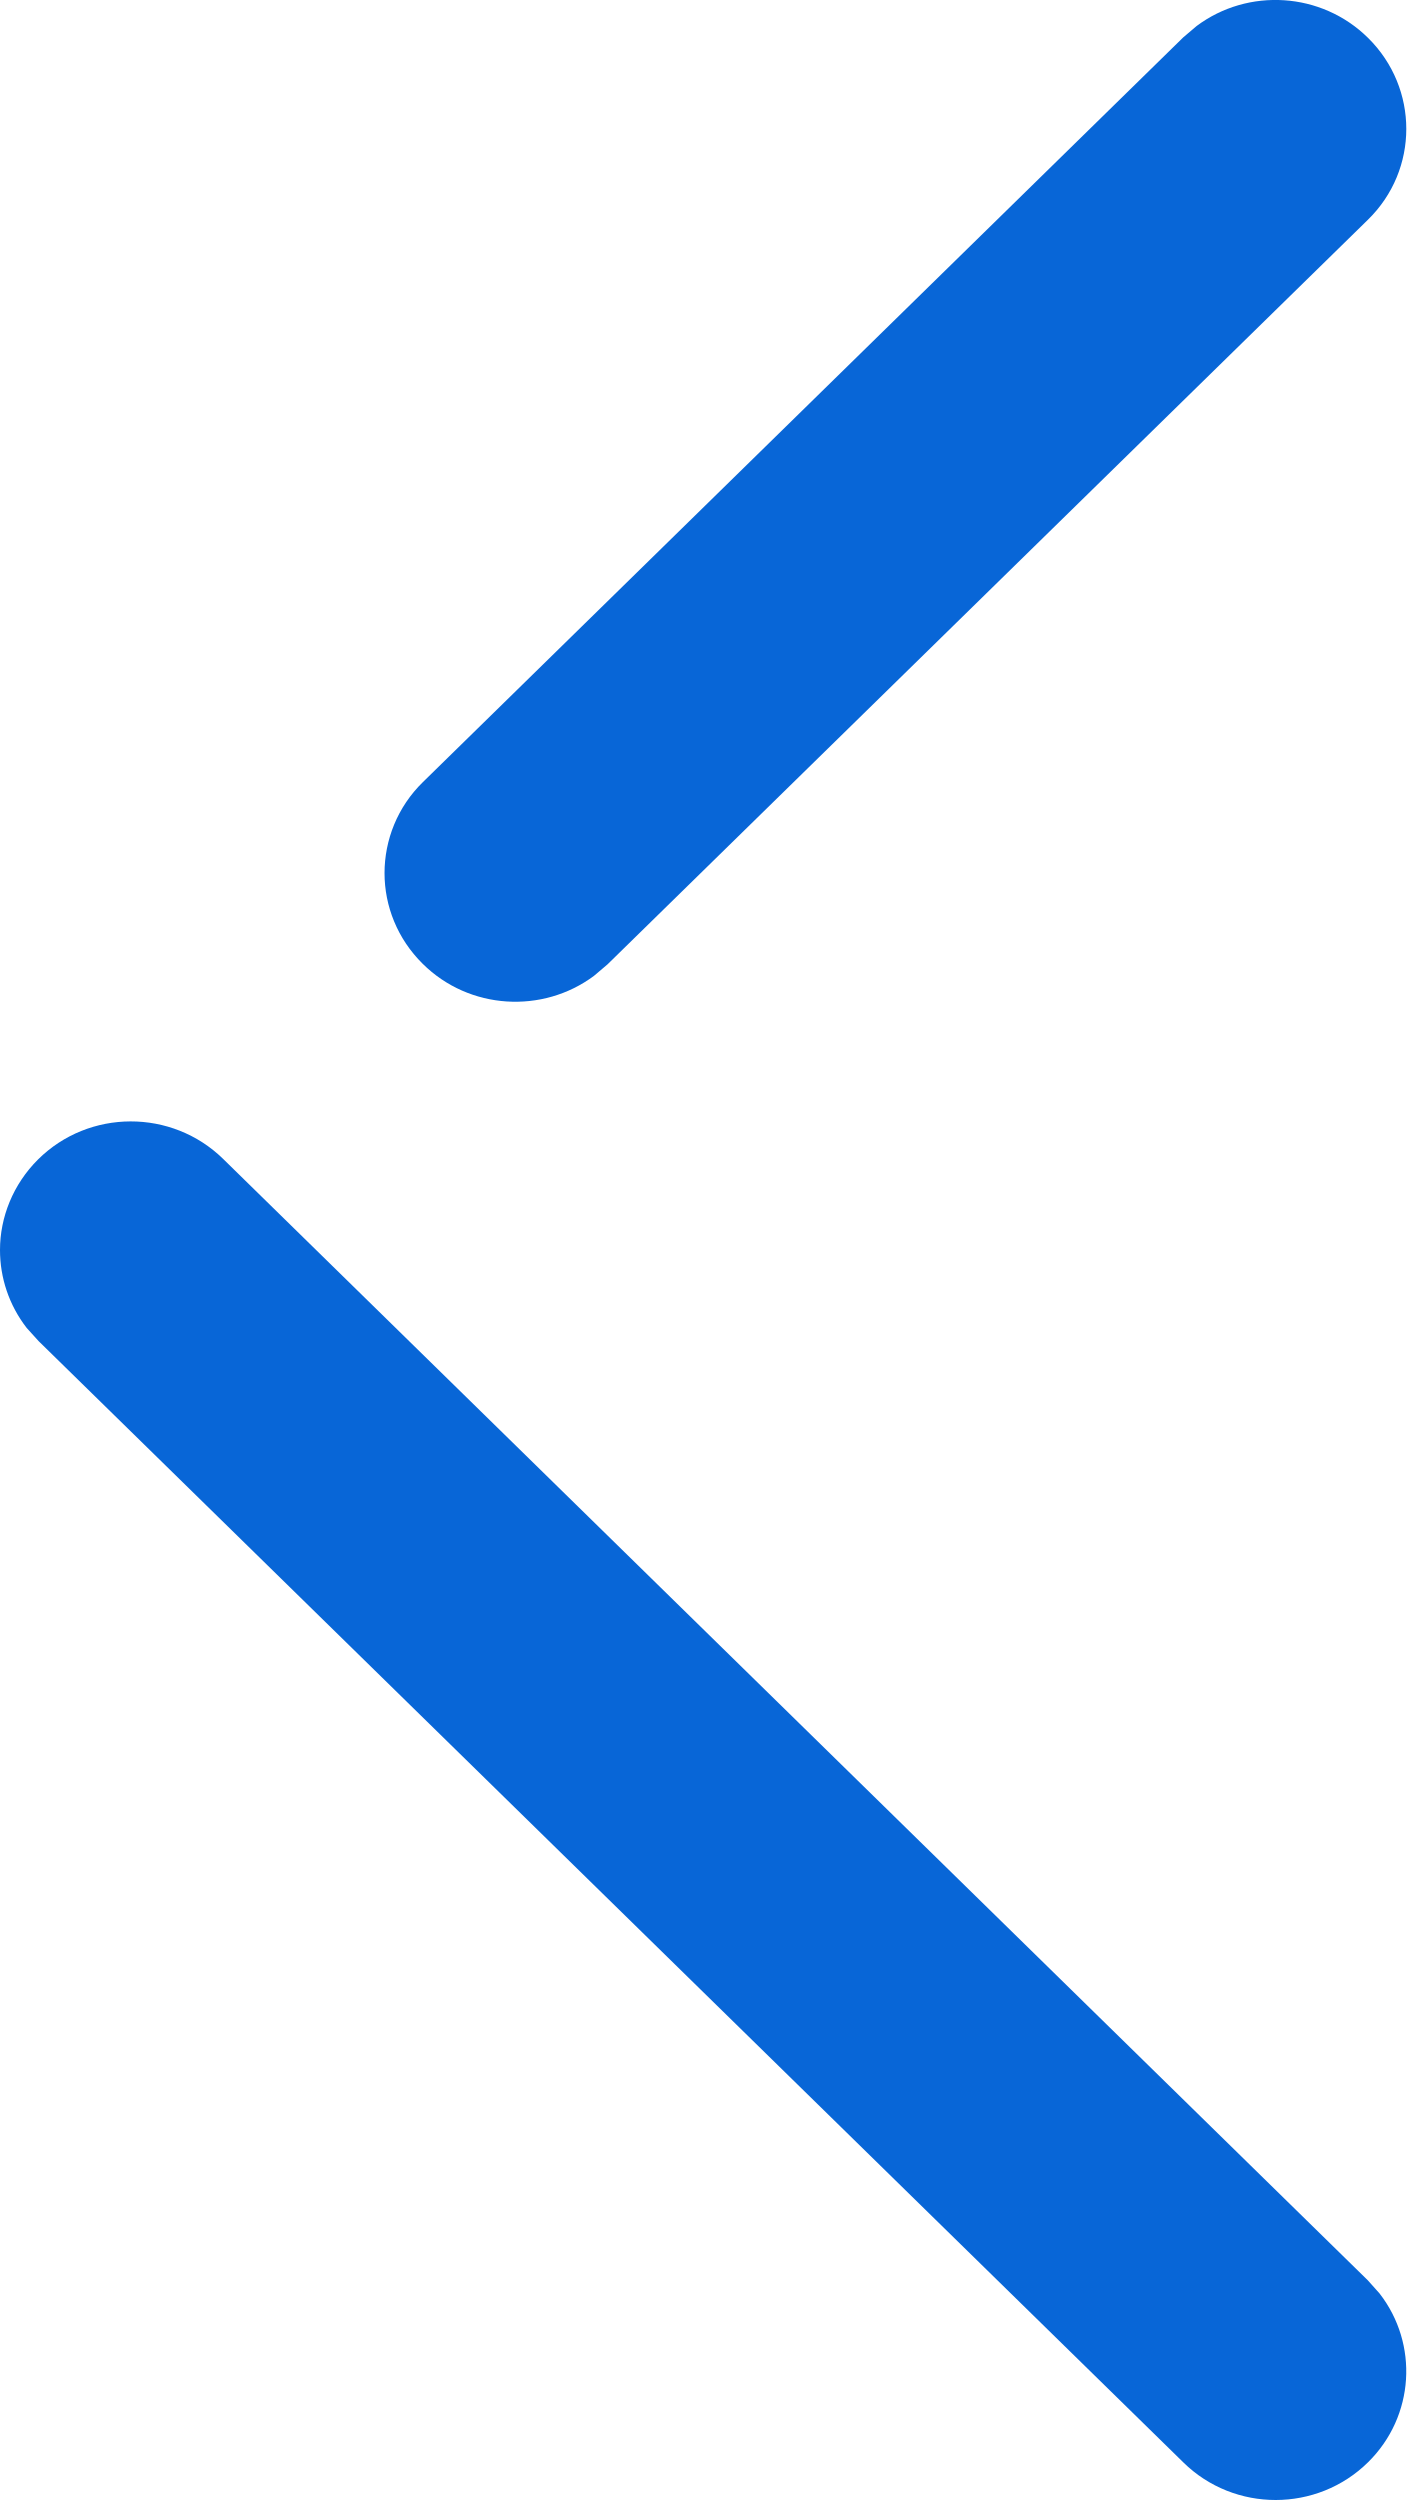
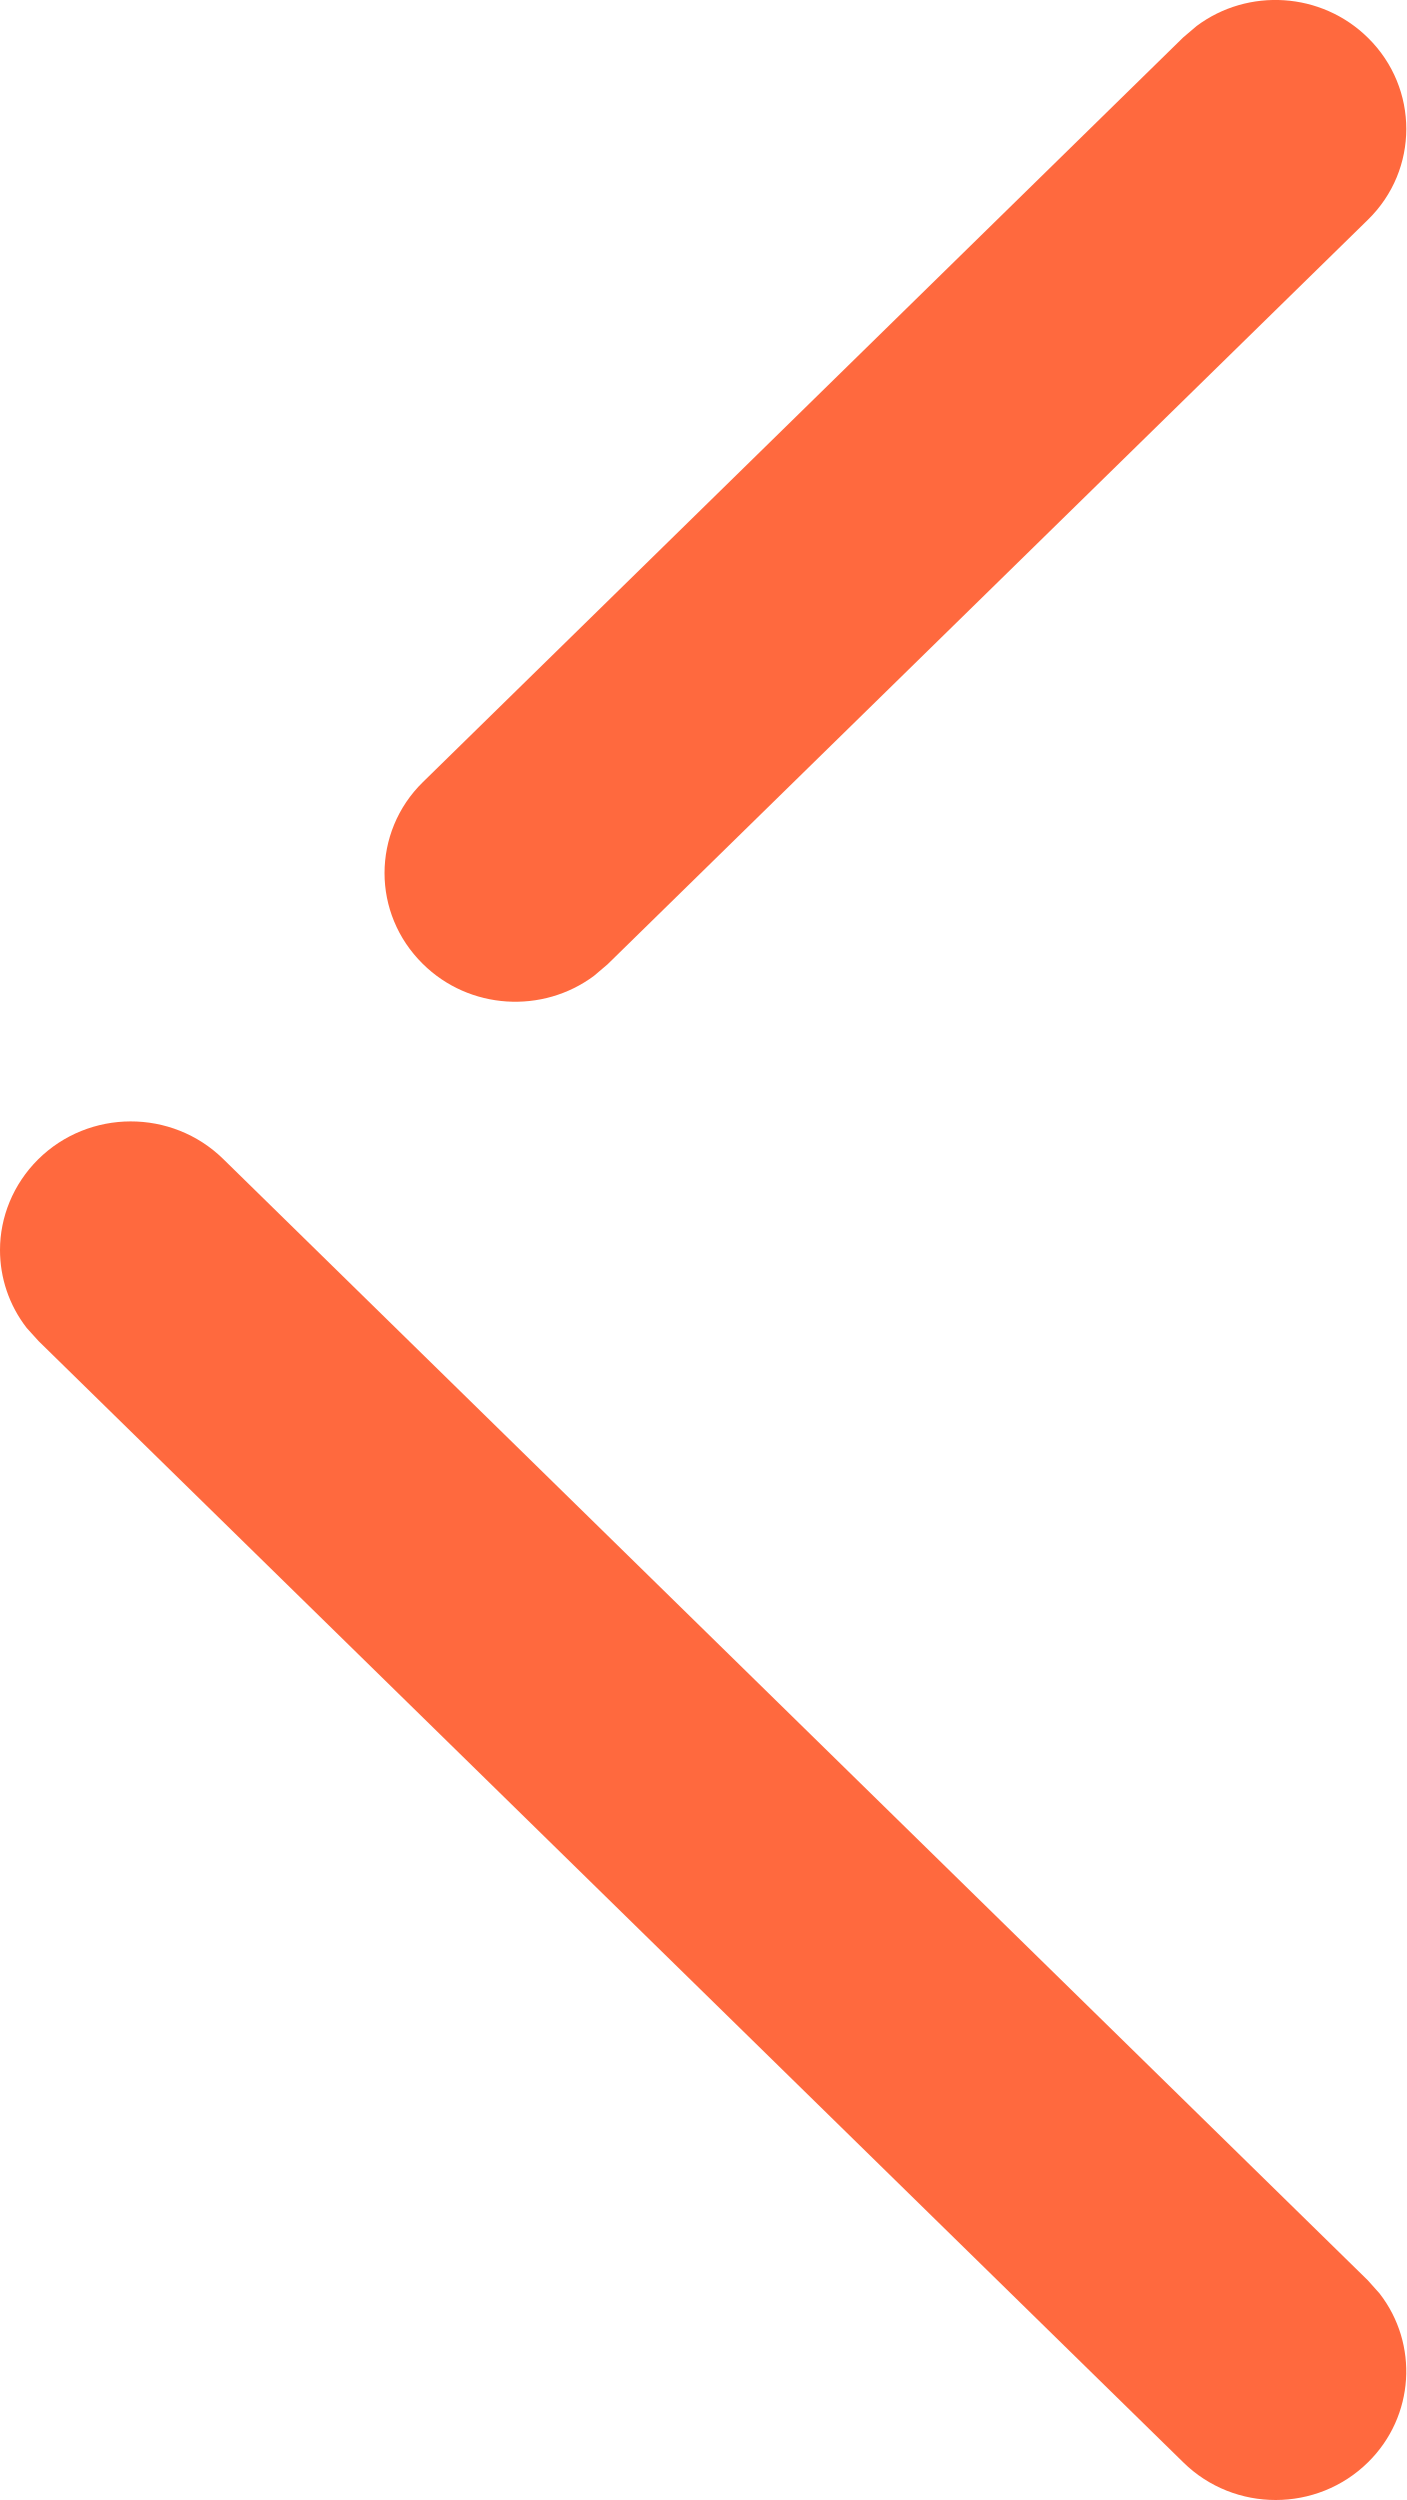
<svg xmlns="http://www.w3.org/2000/svg" width="9" height="16" viewBox="0 0 9 16" fill="none">
-   <path fill-rule="evenodd" clip-rule="evenodd" d="M8.756 0.243C9.081 0.564 9.083 1.086 8.754 1.407L3.888 6.172L3.802 6.245C3.474 6.49 3.003 6.464 2.705 6.168C2.543 6.008 2.461 5.798 2.461 5.588C2.461 5.377 2.543 5.165 2.707 5.005L7.573 0.239L7.659 0.166C7.987 -0.079 8.457 -0.053 8.756 0.243ZM8.829 14.678C9.08 15.001 9.054 15.464 8.756 15.758C8.43 16.08 7.9 16.081 7.573 15.759L0.247 8.583L0.171 8.499C0.057 8.352 0 8.177 0 8C0 7.791 0.083 7.58 0.244 7.42C0.57 7.097 1.1 7.096 1.428 7.417L8.754 14.594L8.829 14.678Z" fill="#0866D7" />
+   <path fill-rule="evenodd" clip-rule="evenodd" d="M8.756 0.243C9.081 0.564 9.083 1.086 8.754 1.407L3.888 6.172L3.802 6.245C3.474 6.49 3.003 6.464 2.705 6.168C2.543 6.008 2.461 5.798 2.461 5.588C2.461 5.377 2.543 5.165 2.707 5.005L7.573 0.239L7.659 0.166C7.987 -0.079 8.457 -0.053 8.756 0.243ZM8.829 14.678C9.08 15.001 9.054 15.464 8.756 15.758C8.43 16.08 7.9 16.081 7.573 15.759L0.247 8.583L0.171 8.499C0.057 8.352 0 8.177 0 8C0 7.791 0.083 7.58 0.244 7.42C0.57 7.097 1.1 7.096 1.428 7.417L8.754 14.594L8.829 14.678Z" fill="#FF693E" />
</svg>
